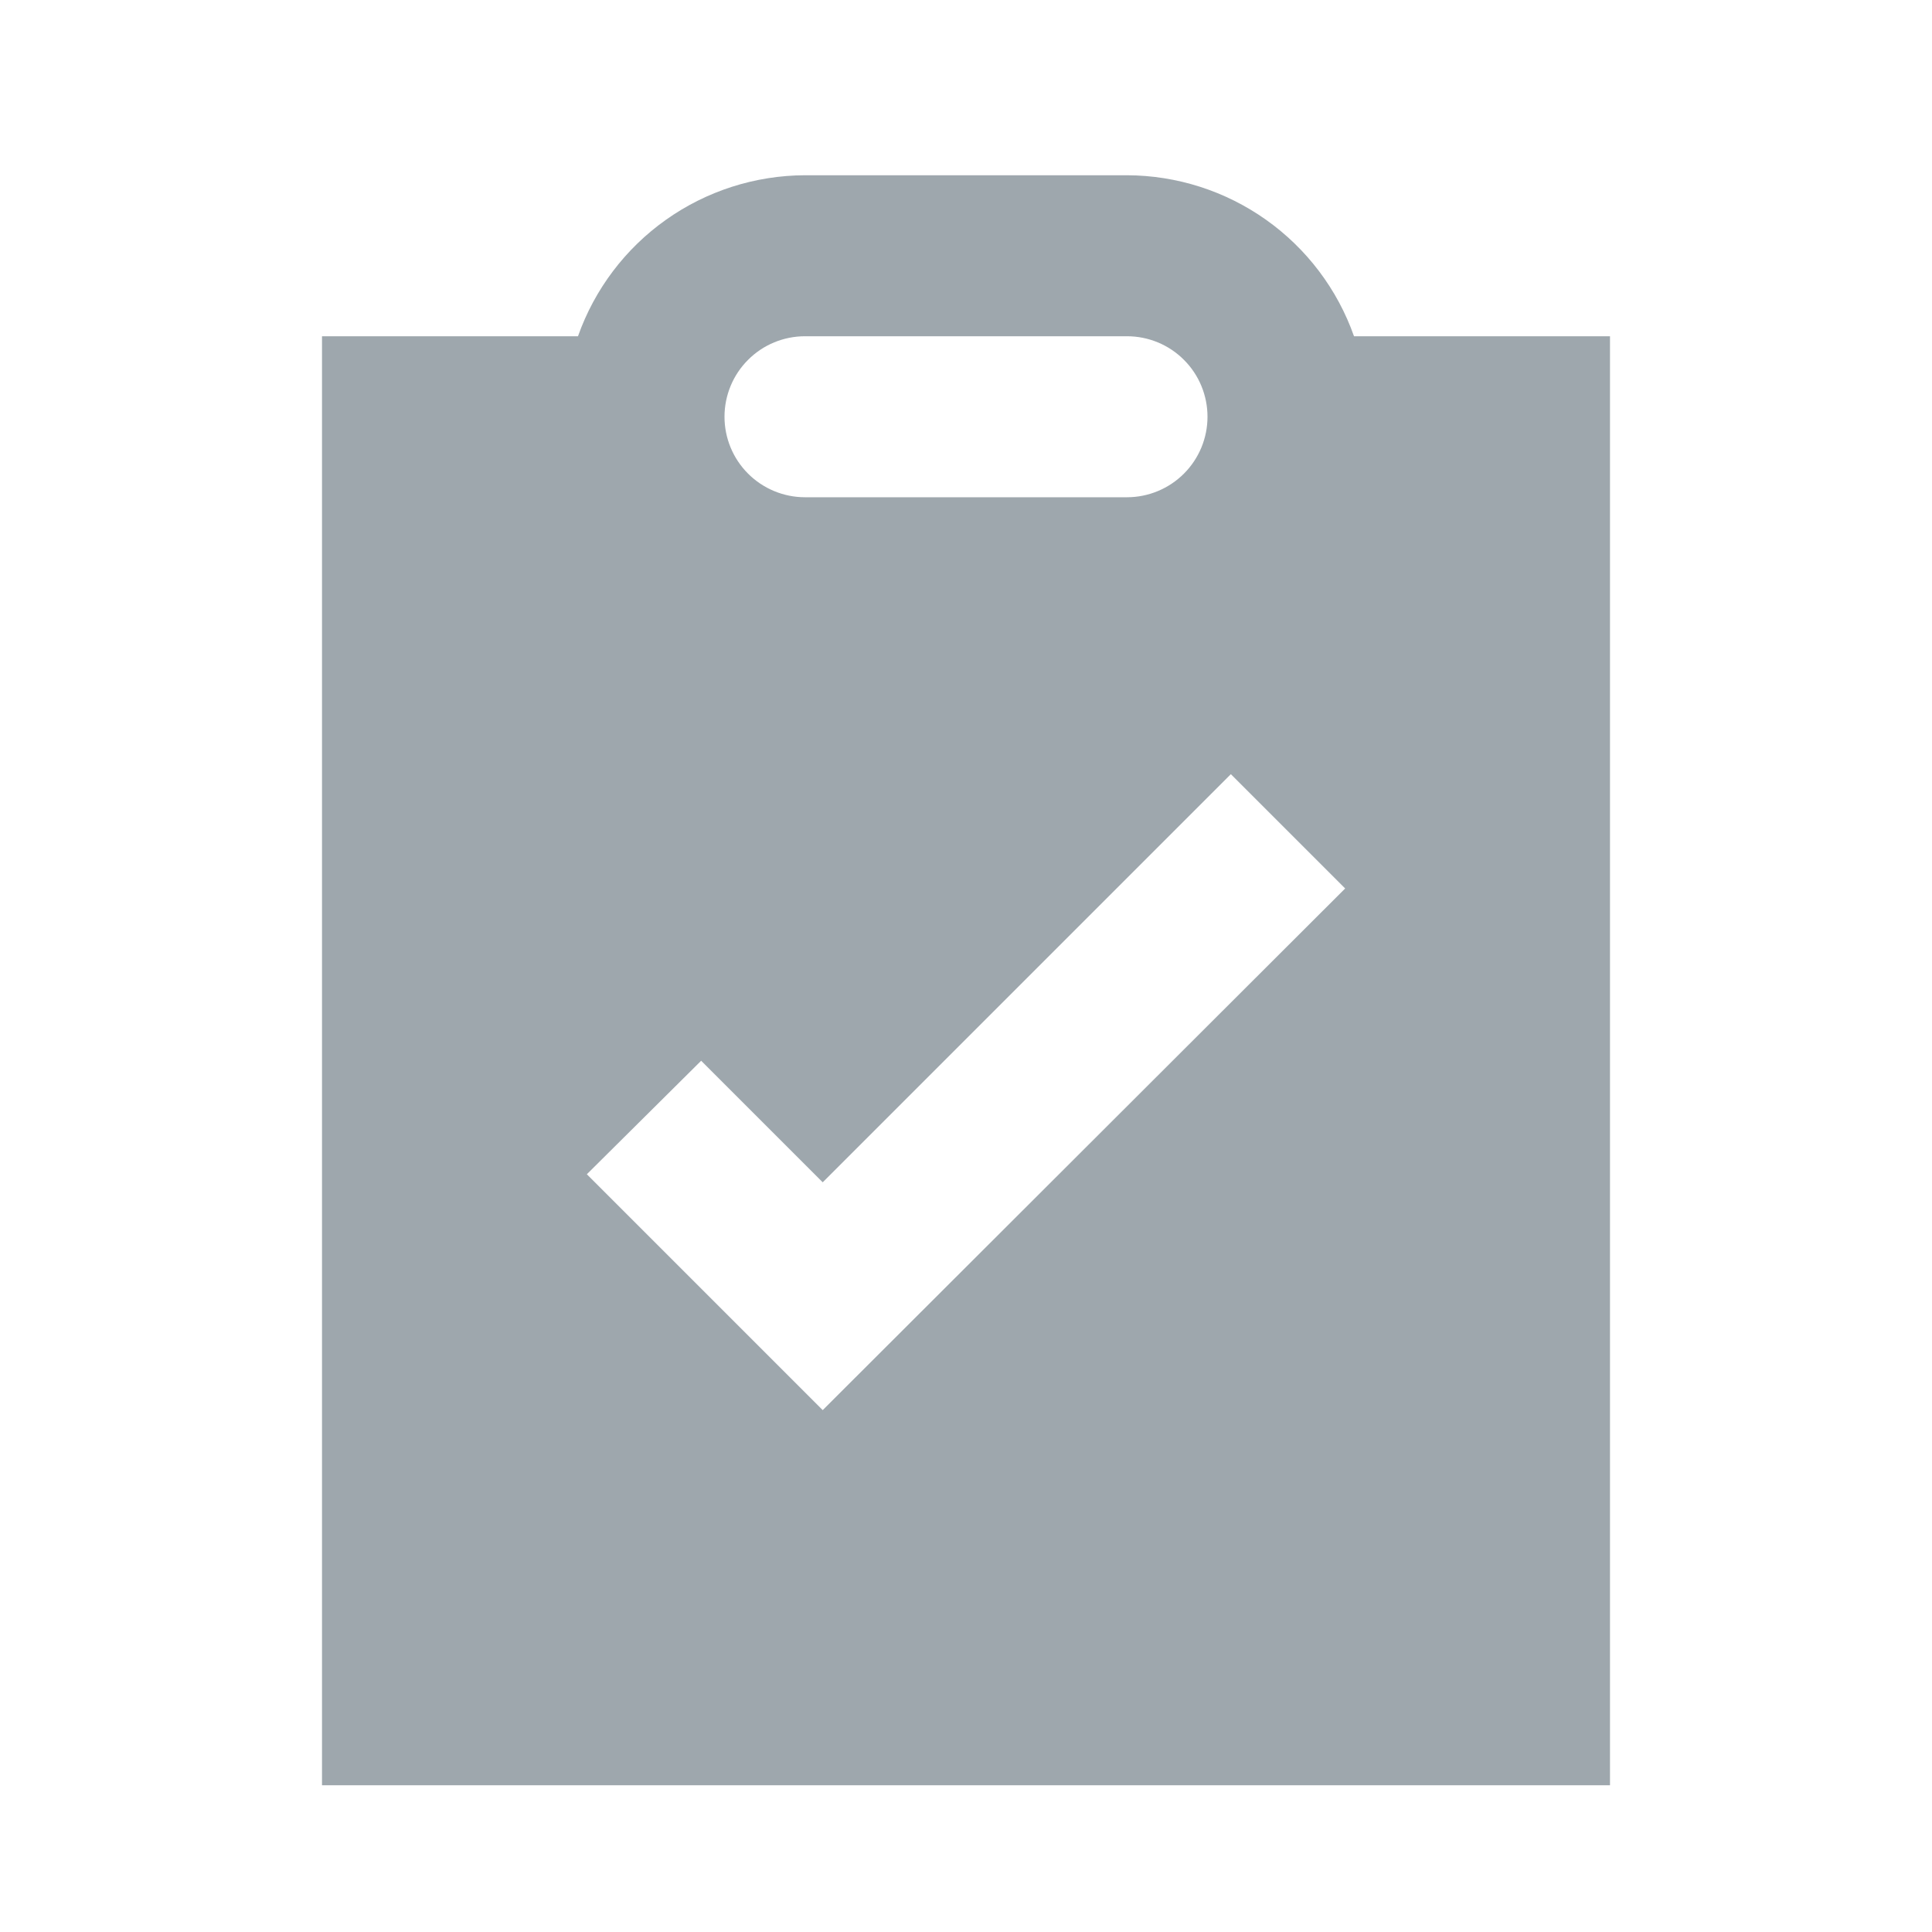
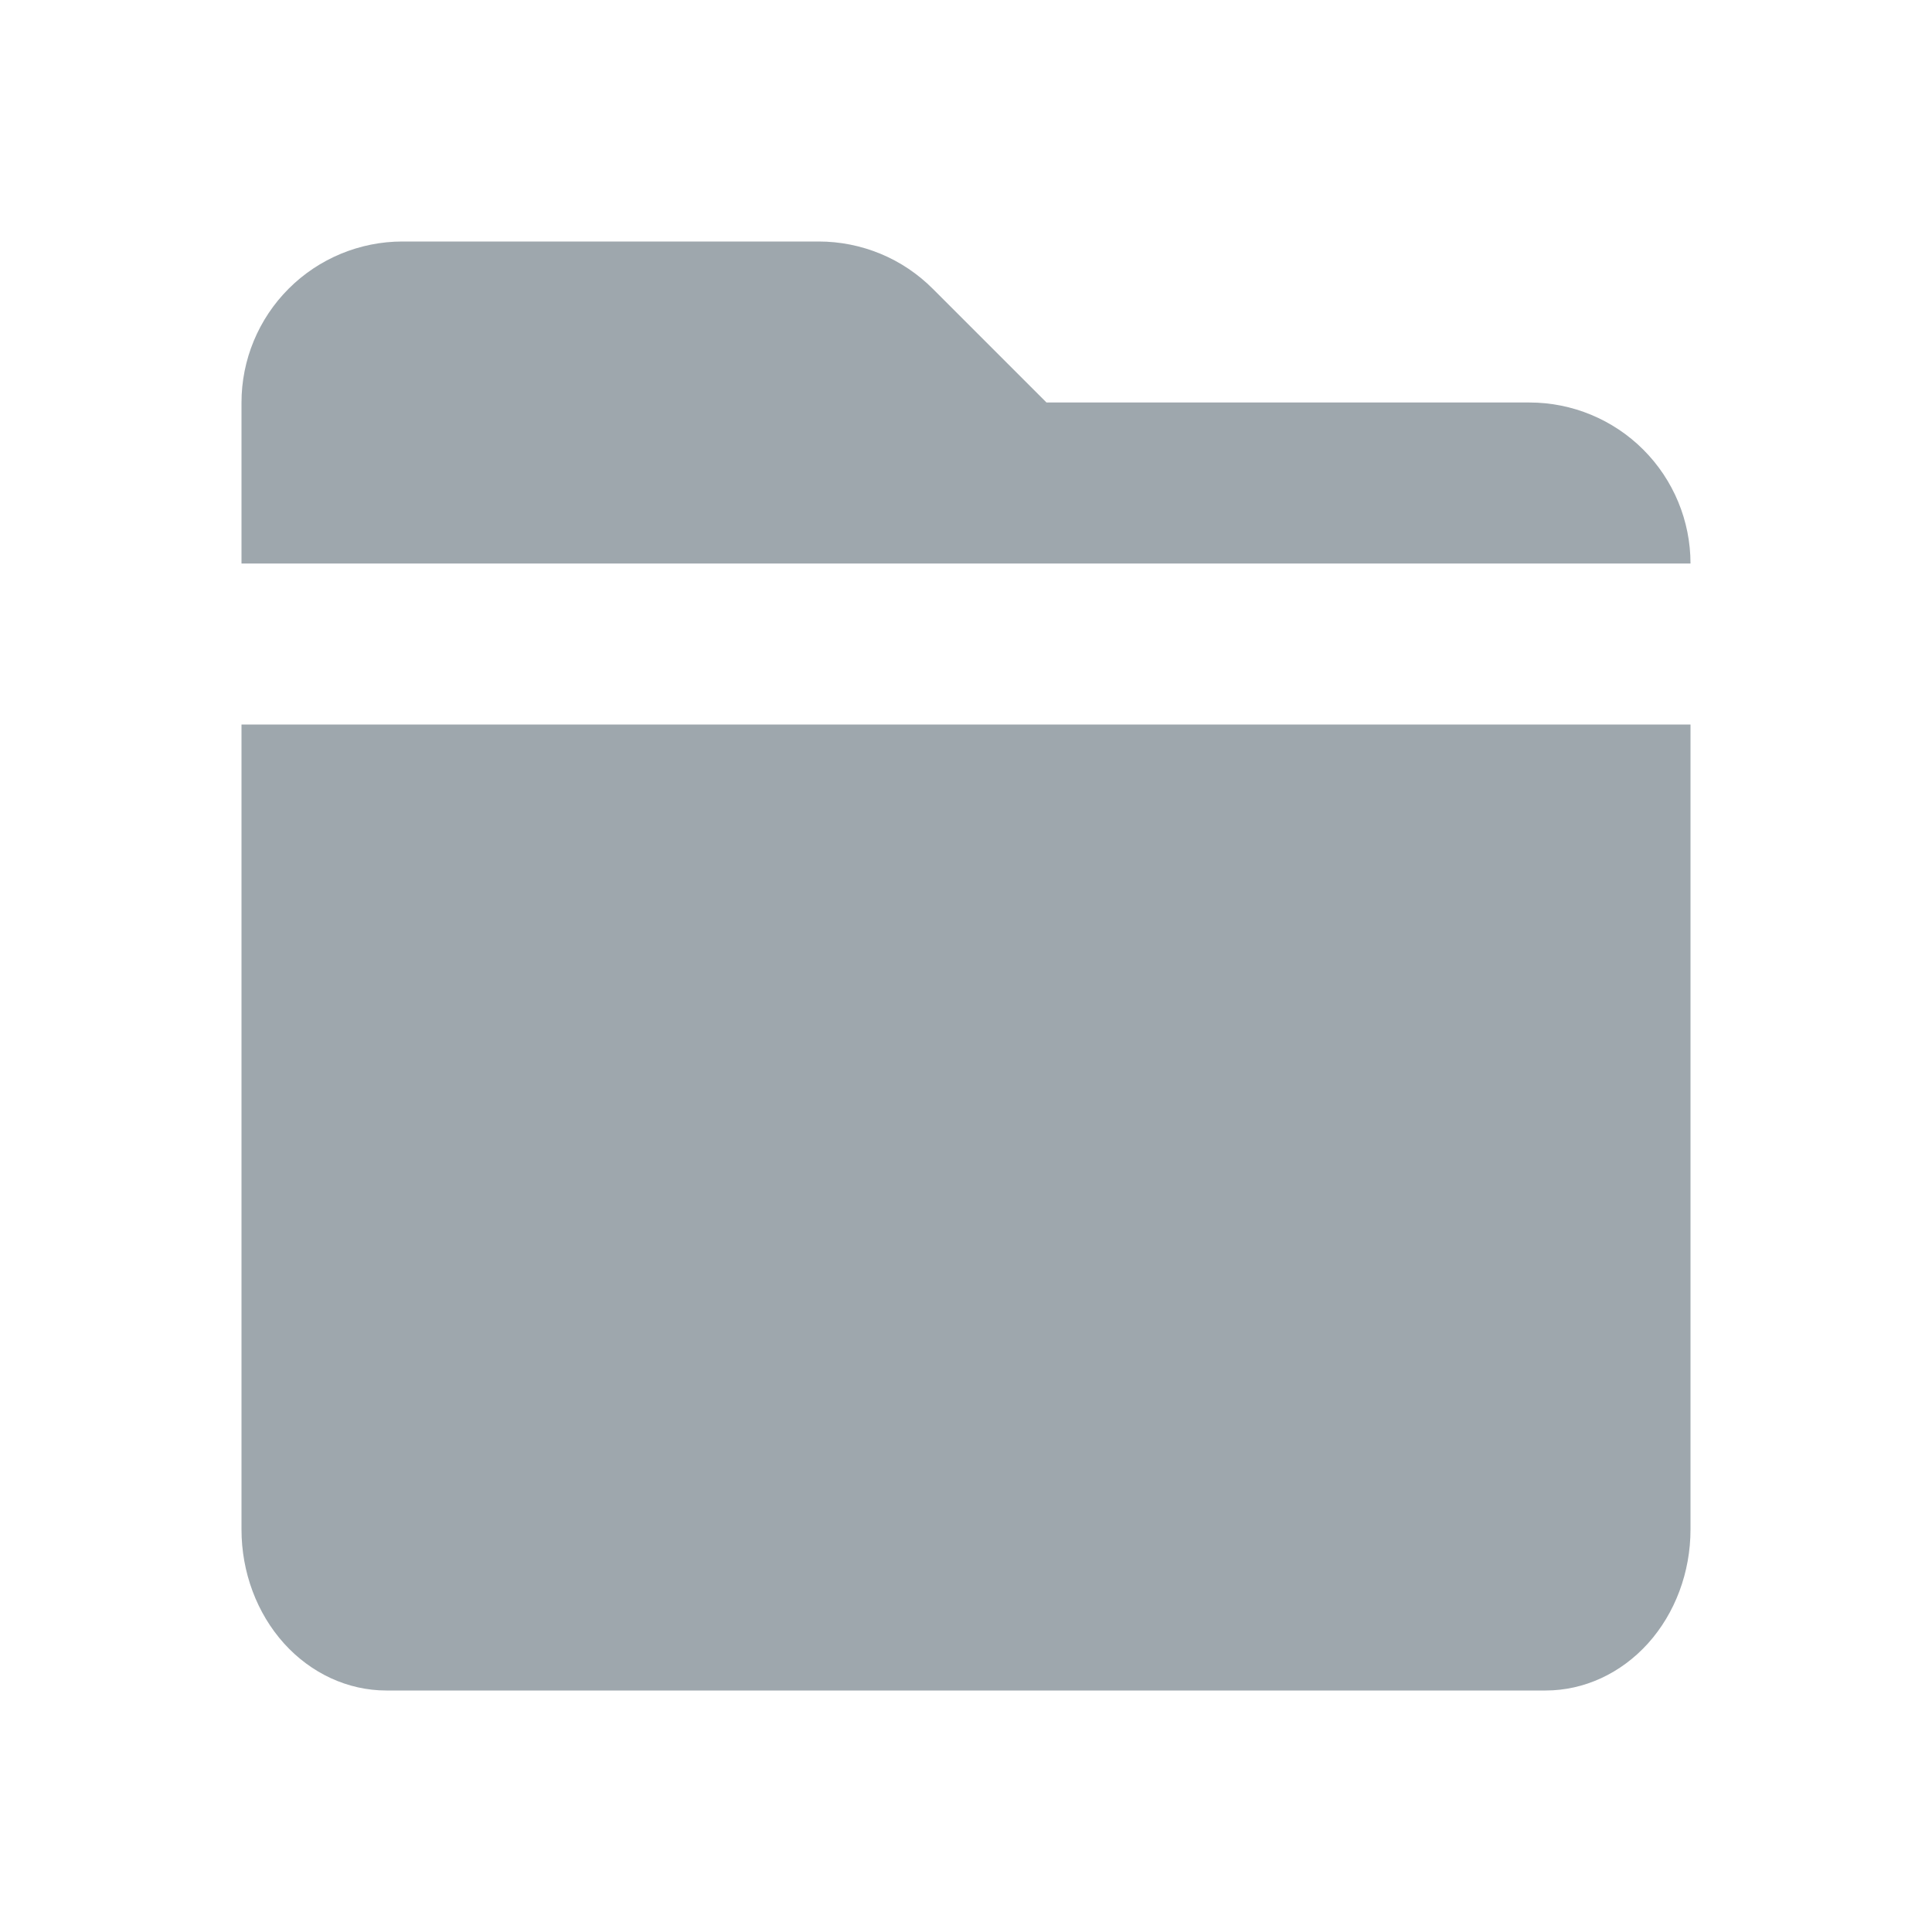
<svg xmlns="http://www.w3.org/2000/svg" width="24" height="24" viewBox="0 0 24 24" fill="none">
-   <path d="M16.82 4.177C16.614 3.593 16.232 3.088 15.727 2.73C15.222 2.372 14.619 2.179 14 2.177H10C9.381 2.179 8.778 2.372 8.273 2.73C7.768 3.088 7.386 3.593 7.18 4.177H4V22.177H20V4.177H16.82ZM8.71 13.177L10.22 14.687L15.29 9.617L16.71 11.037L10.22 17.517L7.29 14.587L8.71 13.177ZM10 4.177H14C14.265 4.177 14.52 4.282 14.707 4.47C14.895 4.657 15 4.912 15 5.177C15 5.442 14.895 5.696 14.707 5.884C14.52 6.071 14.265 6.177 14 6.177H10C9.735 6.177 9.48 6.071 9.293 5.884C9.105 5.696 9 5.442 9 5.177C9 4.912 9.105 4.657 9.293 4.47C9.48 4.282 9.735 4.177 10 4.177Z" fill="#9EA7AD" />
+   <path fill-rule="evenodd" clip-rule="evenodd" d="M13 5H19C19.53 5 20.039 5.211 20.414 5.586C20.789 5.961 21 6.47 21 7H3V5C3 4.47 3.211 3.961 3.586 3.586C3.961 3.211 4.47 3 5 3H10.17C10.434 3 10.695 3.052 10.939 3.153C11.183 3.254 11.404 3.403 11.59 3.59L13 5ZM3.527 20.414C3.19 20.039 3 19.53 3 19V9H21V19C21 19.53 20.81 20.039 20.473 20.414C20.135 20.789 19.677 21 19.2 21H4.8C4.323 21 3.865 20.789 3.527 20.414Z" fill="#9EA7AD" />
</svg>
